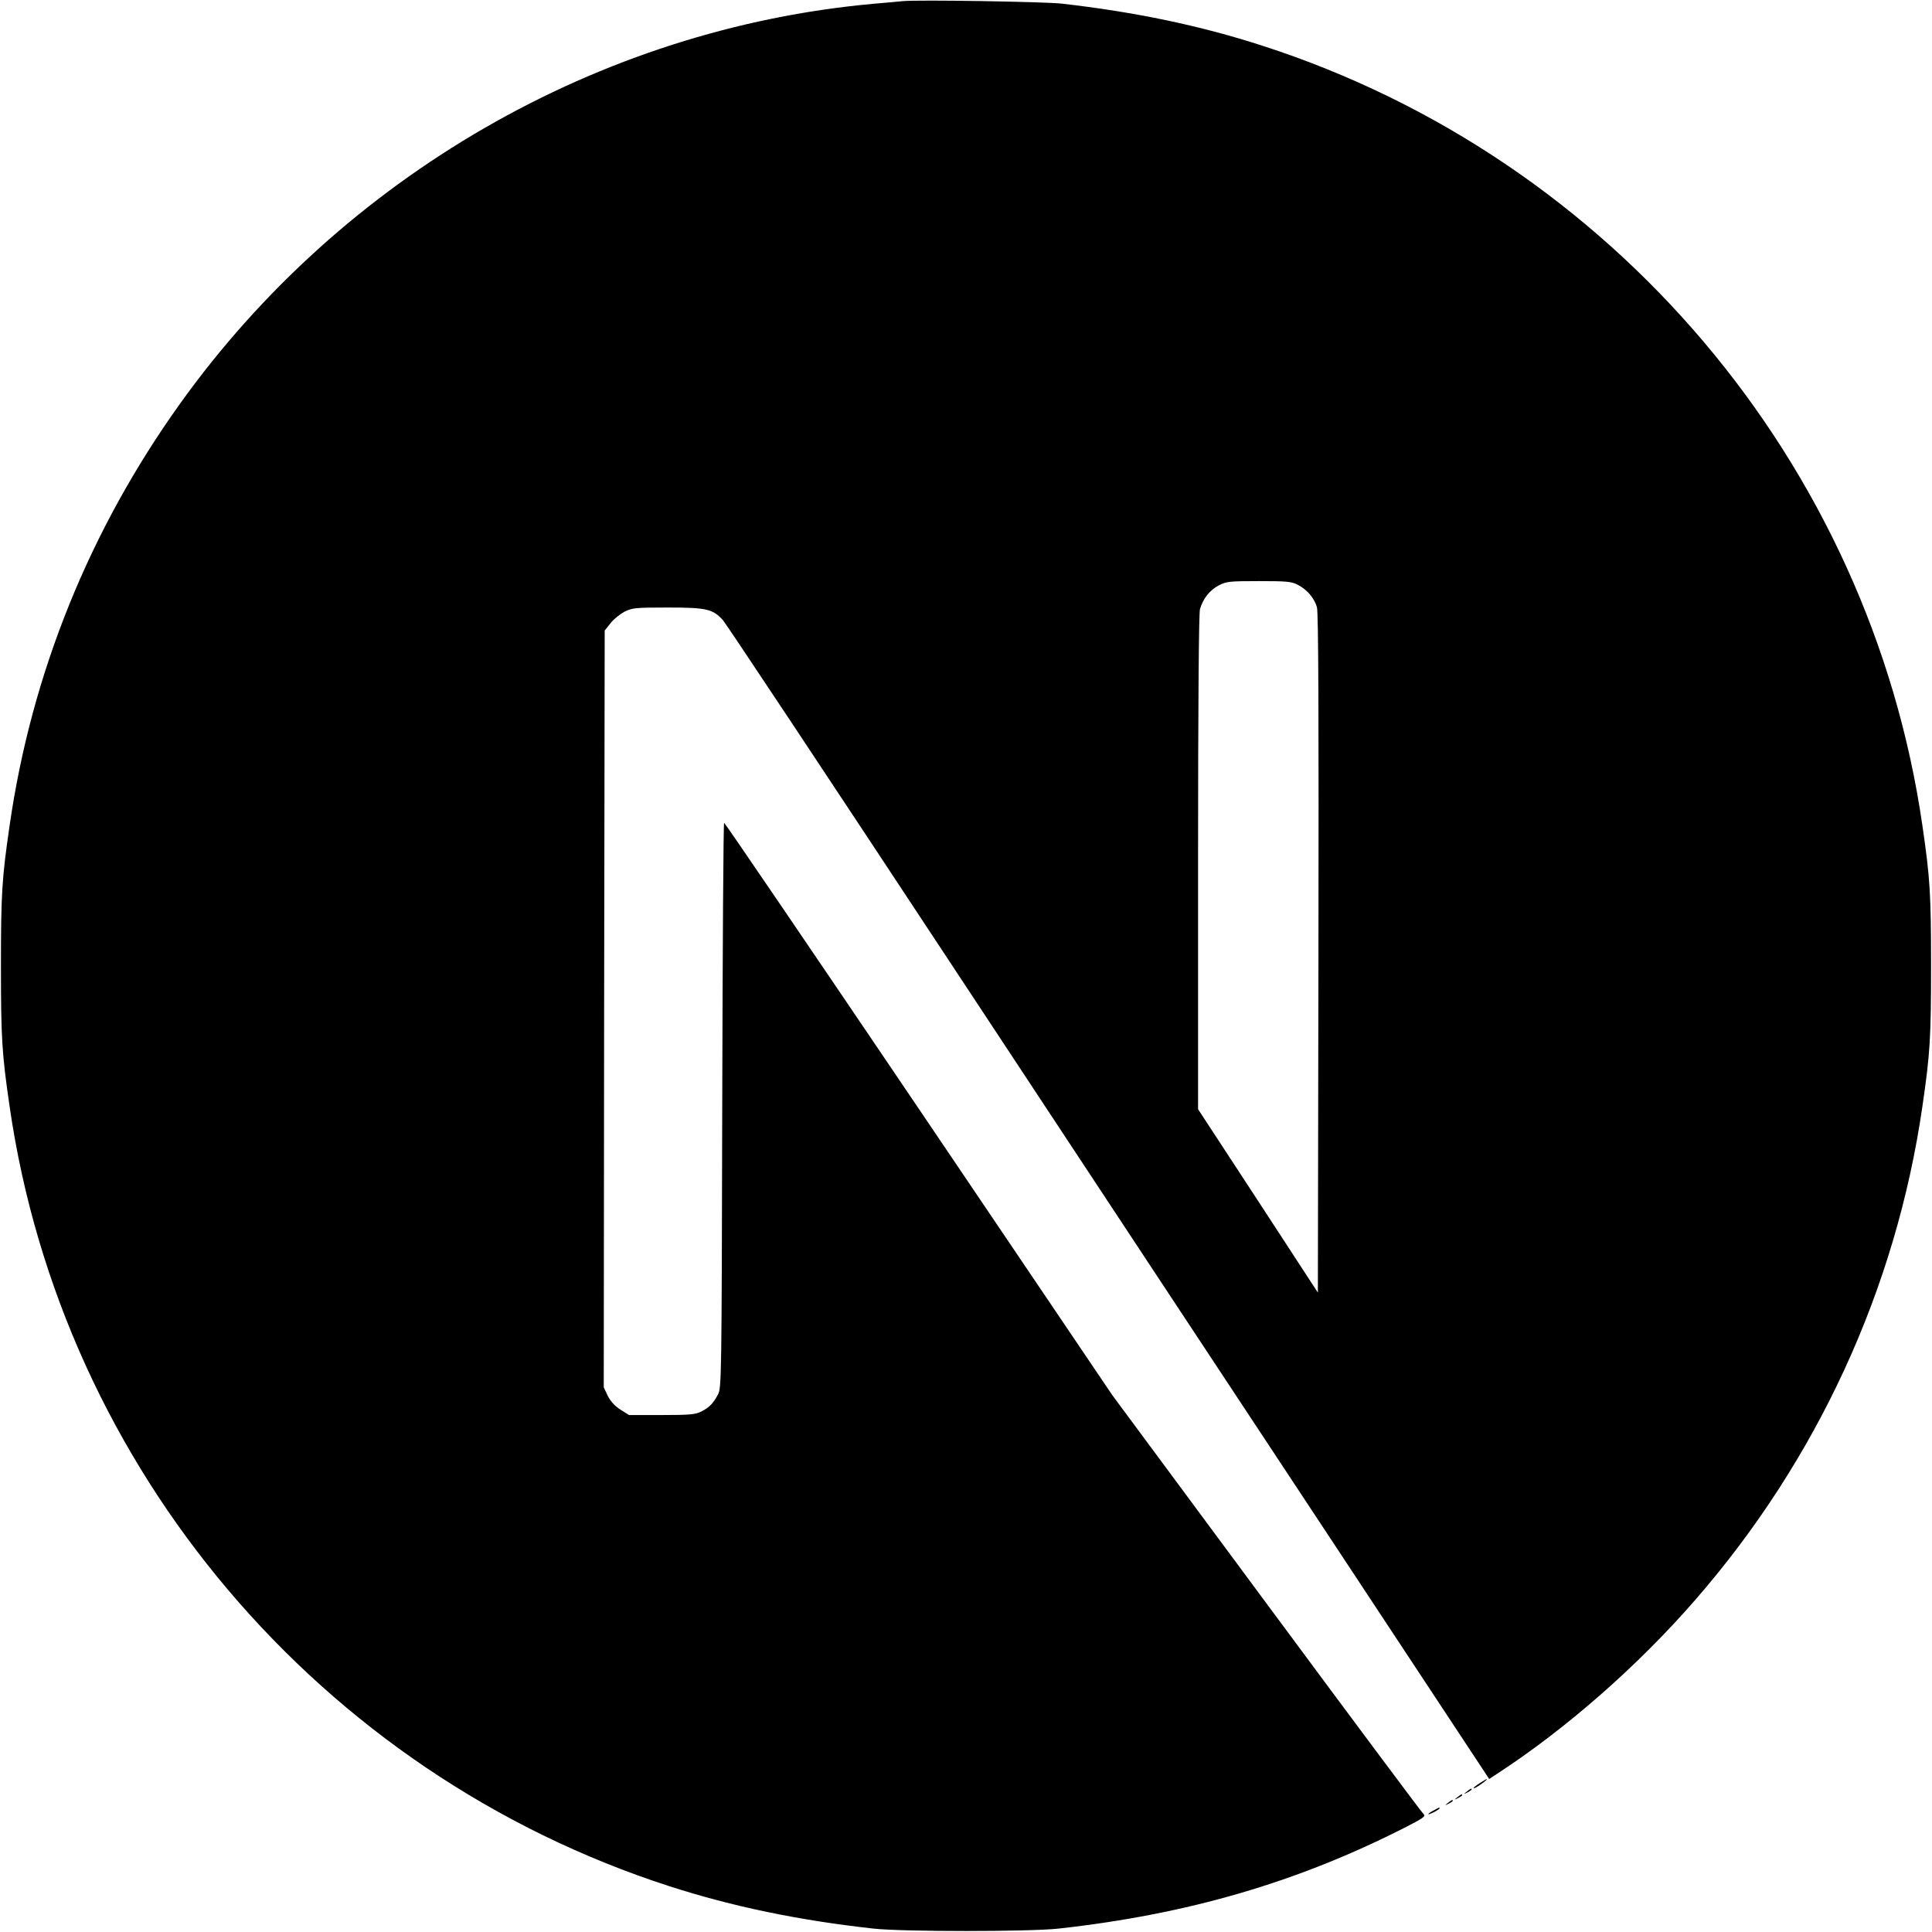
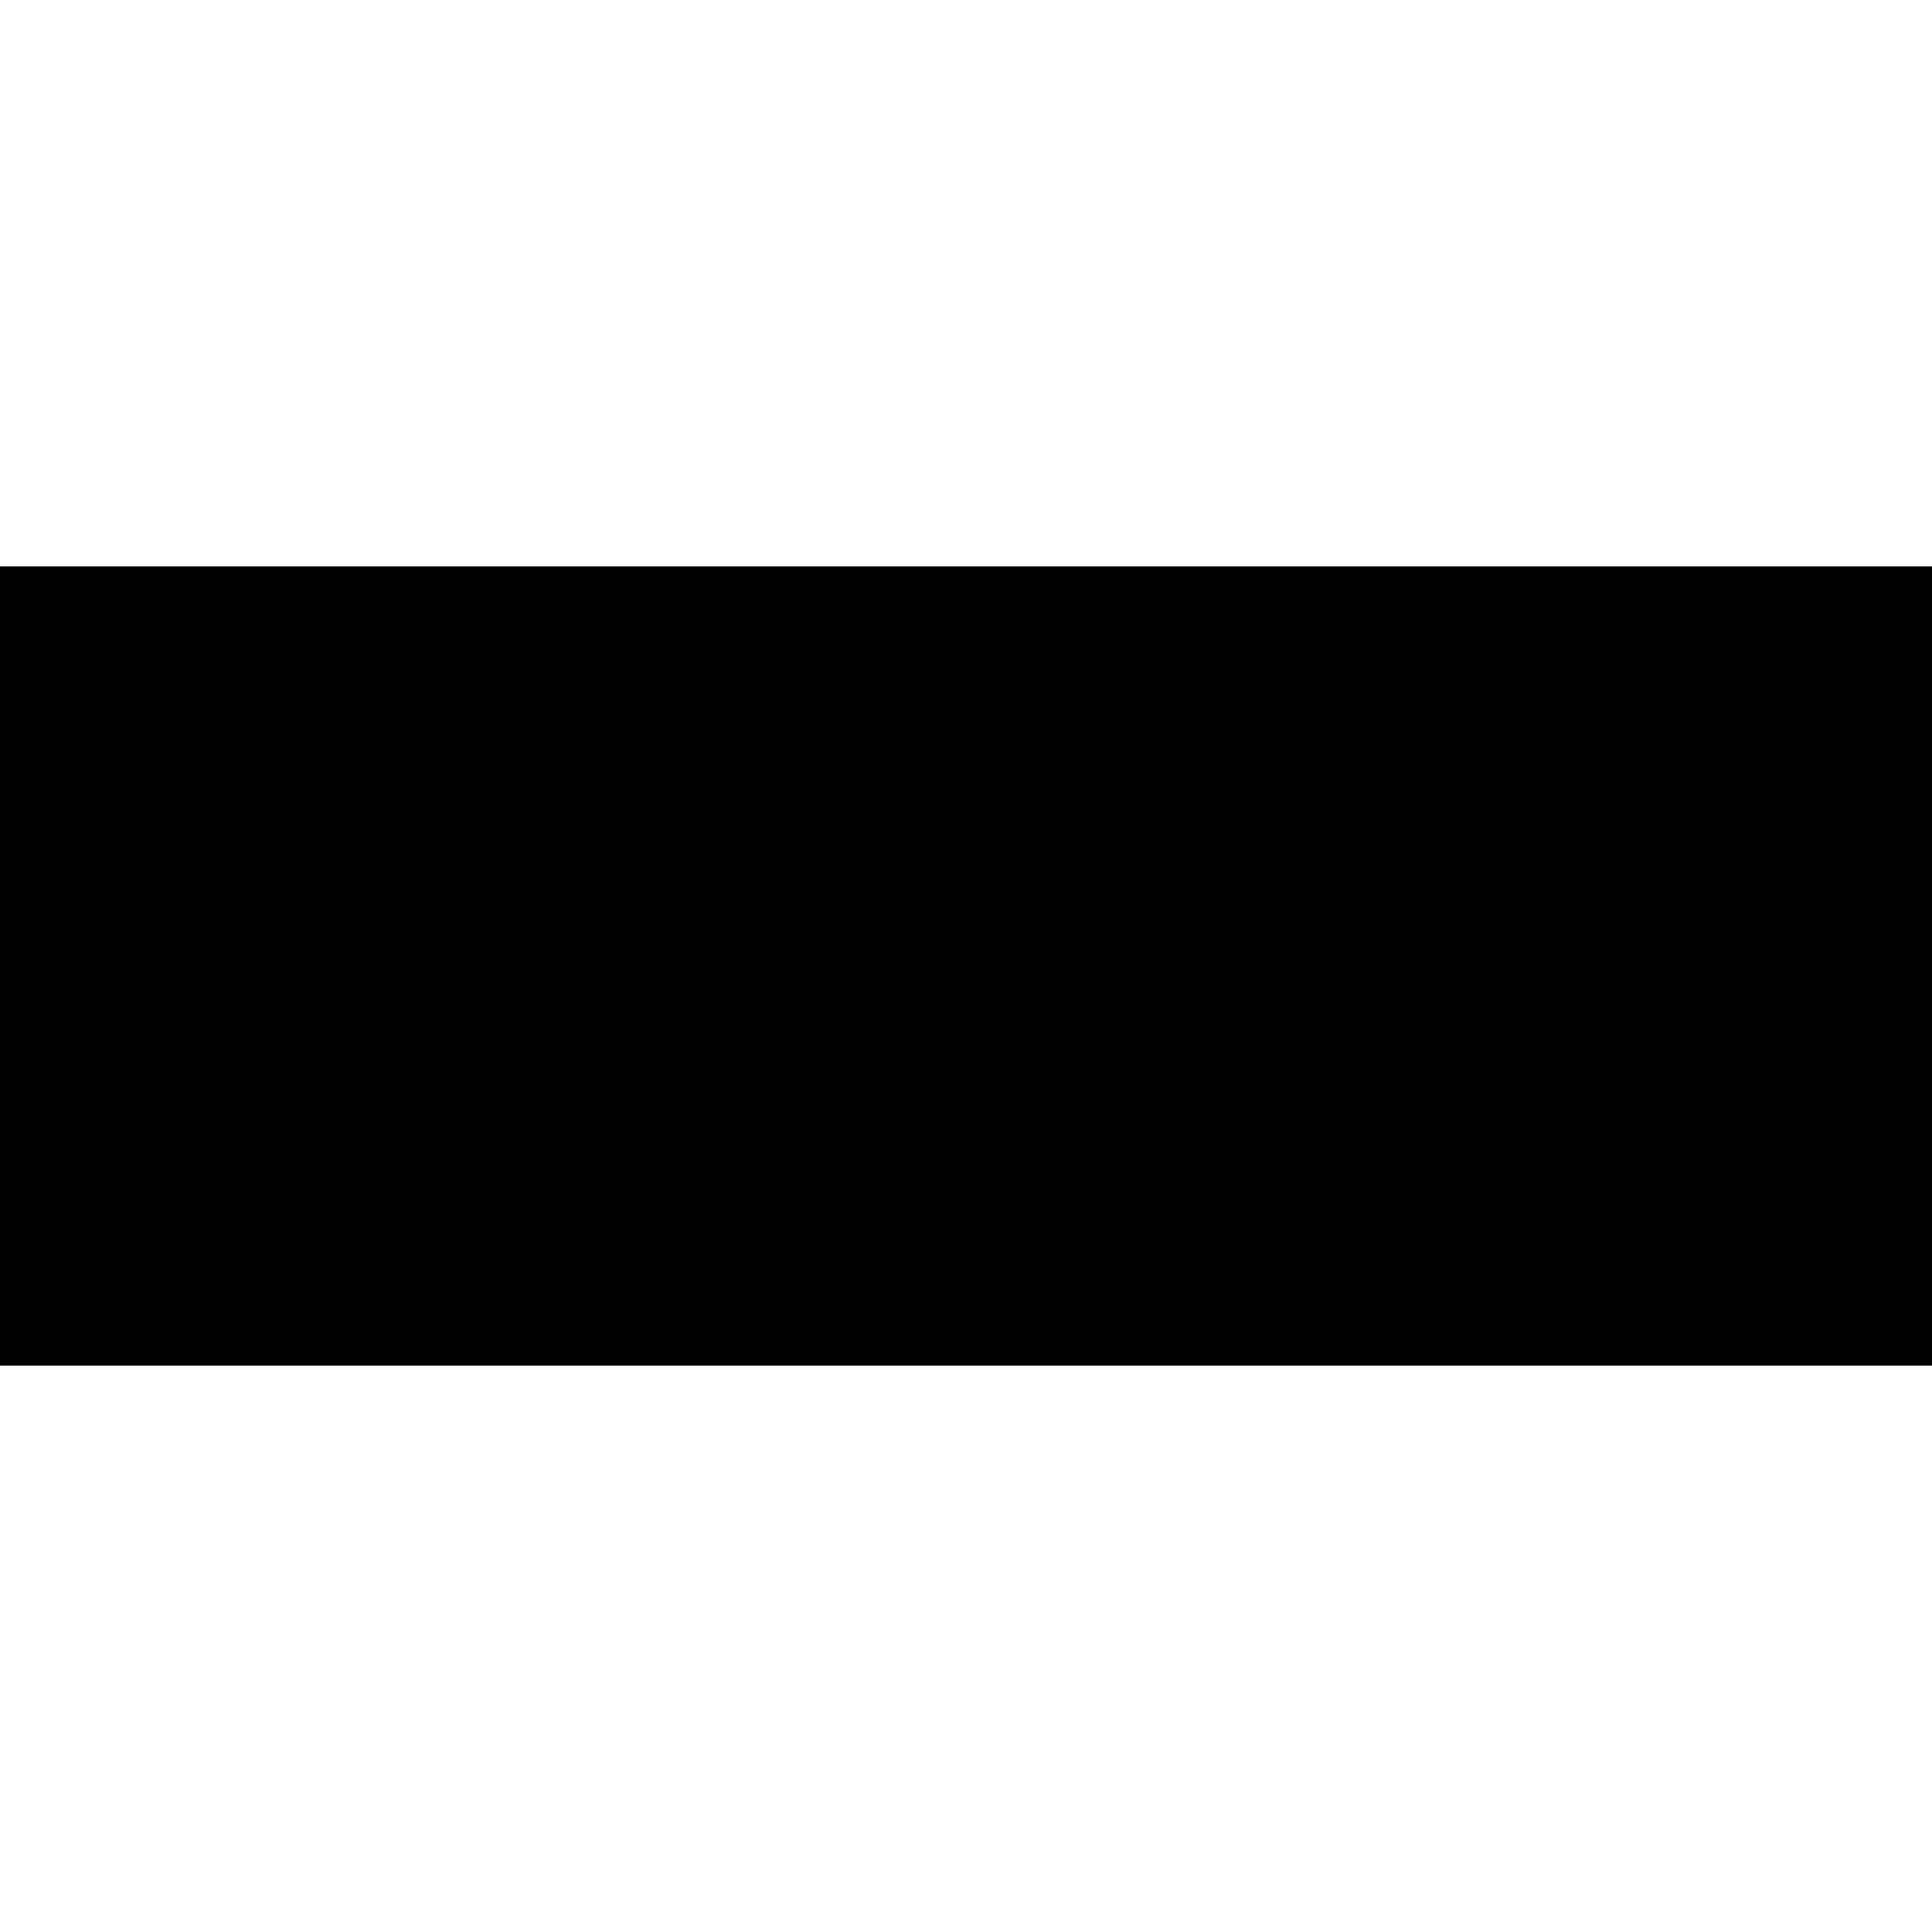
- <svg xmlns="http://www.w3.org/2000/svg" version="1.0" width="1024pt" height="1024pt" viewBox="0 0 1024 1024" preserveAspectRatio="xMidYMid meet">
-   <g transform="translate(0,1024) scale(0.1,-0.1)" fill="#000000" stroke="none">
-     <path d="M4785 10234 c-22 -2 -92 -9 -155 -14 -1453 -131 -2814 -915 -3676 -2120 -480 -670 -787 -1430 -903 -2235 -41 -281 -46 -364 -46 -745 0 -381 5 -464 46 -745 278 -1921 1645 -3535 3499 -4133 332 -107 682 -180 1080 -224 155 -17 825 -17 980 0 687 76 1269 246 1843 539 88 45 105 57 93 67 -8 6 -383 509 -833 1117 l-818 1105 -1025 1517 c-564 834 -1028 1516 -1032 1516 -4 1 -8 -673 -10 -1496 -3 -1441 -4 -1499 -22 -1533 -26 -49 -46 -69 -88 -91 -32 -16 -60 -19 -211 -19 l-173 0 -46 29 c-30 19 -52 44 -67 73 l-21 45 2 2005 3 2006 31 39 c16 21 50 48 74 61 41 20 57 22 230 22 204 0 238 -8 291 -66 15 -16 570 -852 1234 -1859 664 -1007 1572 -2382 2018 -3057 l810 -1227 41 27 c363 236 747 572 1051 922 647 743 1064 1649 1204 2615 41 281 46 364 46 745 0 381 -5 464 -46 745 -278 1921 -1645 3535 -3499 4133 -327 106 -675 179 -1065 223 -96 10 -757 21 -840 13z m2094 -3094 c48 -24 87 -70 101 -118 8 -26 10 -582 8 -1835 l-3 -1798 -317 486 -318 486 0 1307 c0 845 4 1320 10 1343 16 56 51 100 99 126 41 21 56 23 213 23 148 0 174 -2 207 -20z" />
-     <path d="M7843 789 c-35 -22 -46 -37 -15 -20 22 13 58 40 52 41 -3 0 -20 -10 -37 -21z" />
-     <path d="M7774 744 c-18 -14 -18 -15 4 -4 12 6 22 13 22 15 0 8 -5 6 -26 -11z" />
-     <path d="M7724 714 c-18 -14 -18 -15 4 -4 12 6 22 13 22 15 0 8 -5 6 -26 -11z" />
-     <path d="M7674 684 c-18 -14 -18 -15 4 -4 12 6 22 13 22 15 0 8 -5 6 -26 -11z" />
-     <path d="M7598 644 c-38 -20 -36 -28 2 -9 17 9 30 18 30 20 0 7 -1 6 -32 -11z" />
+ <svg xmlns="http://www.w3.org/2000/svg" version="1.0" width="539pt" height="539pt" viewBox="0 0 539 539" preserveAspectRatio="xMidYMid meet">
+   <g transform="translate(0,539) scale(0.1,-0.1)" fill="#000000" stroke="none">
+     <path d="M0 2695 l0 -1115 2695 0 2695 0 0 1115 0 1115 -2695 0 -2695 0 0 -1115z" />
  </g>
</svg>
